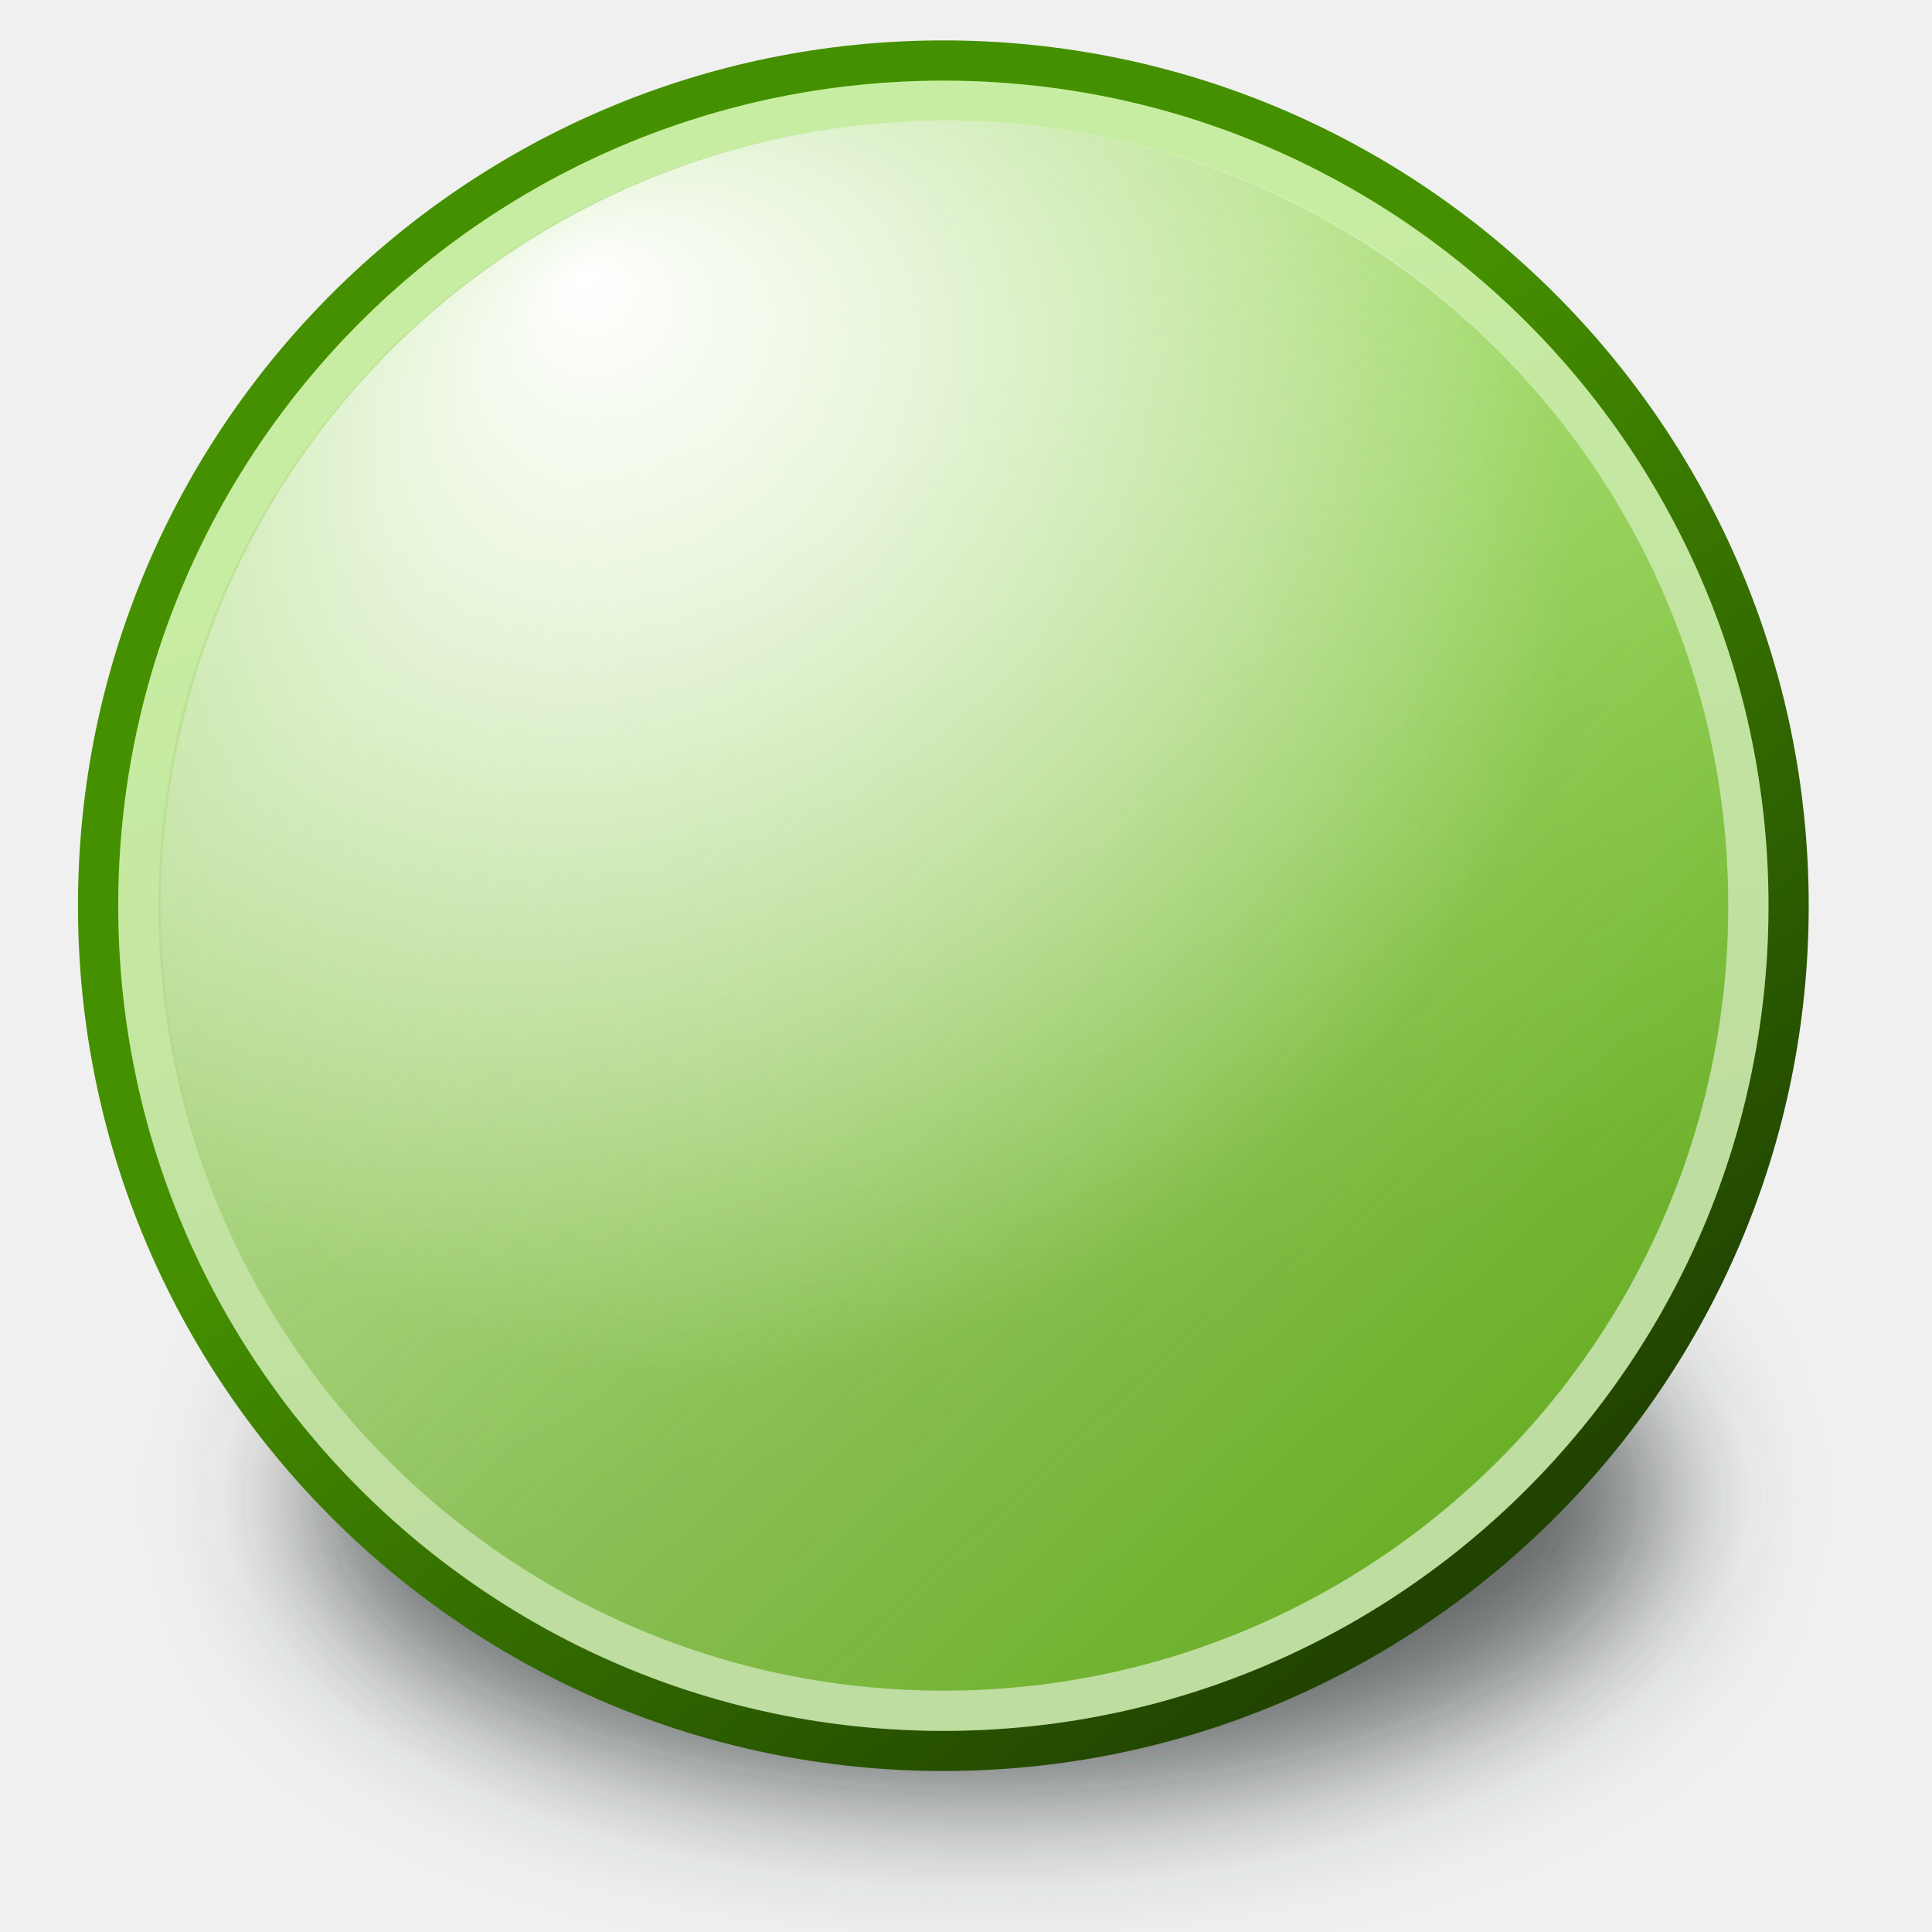
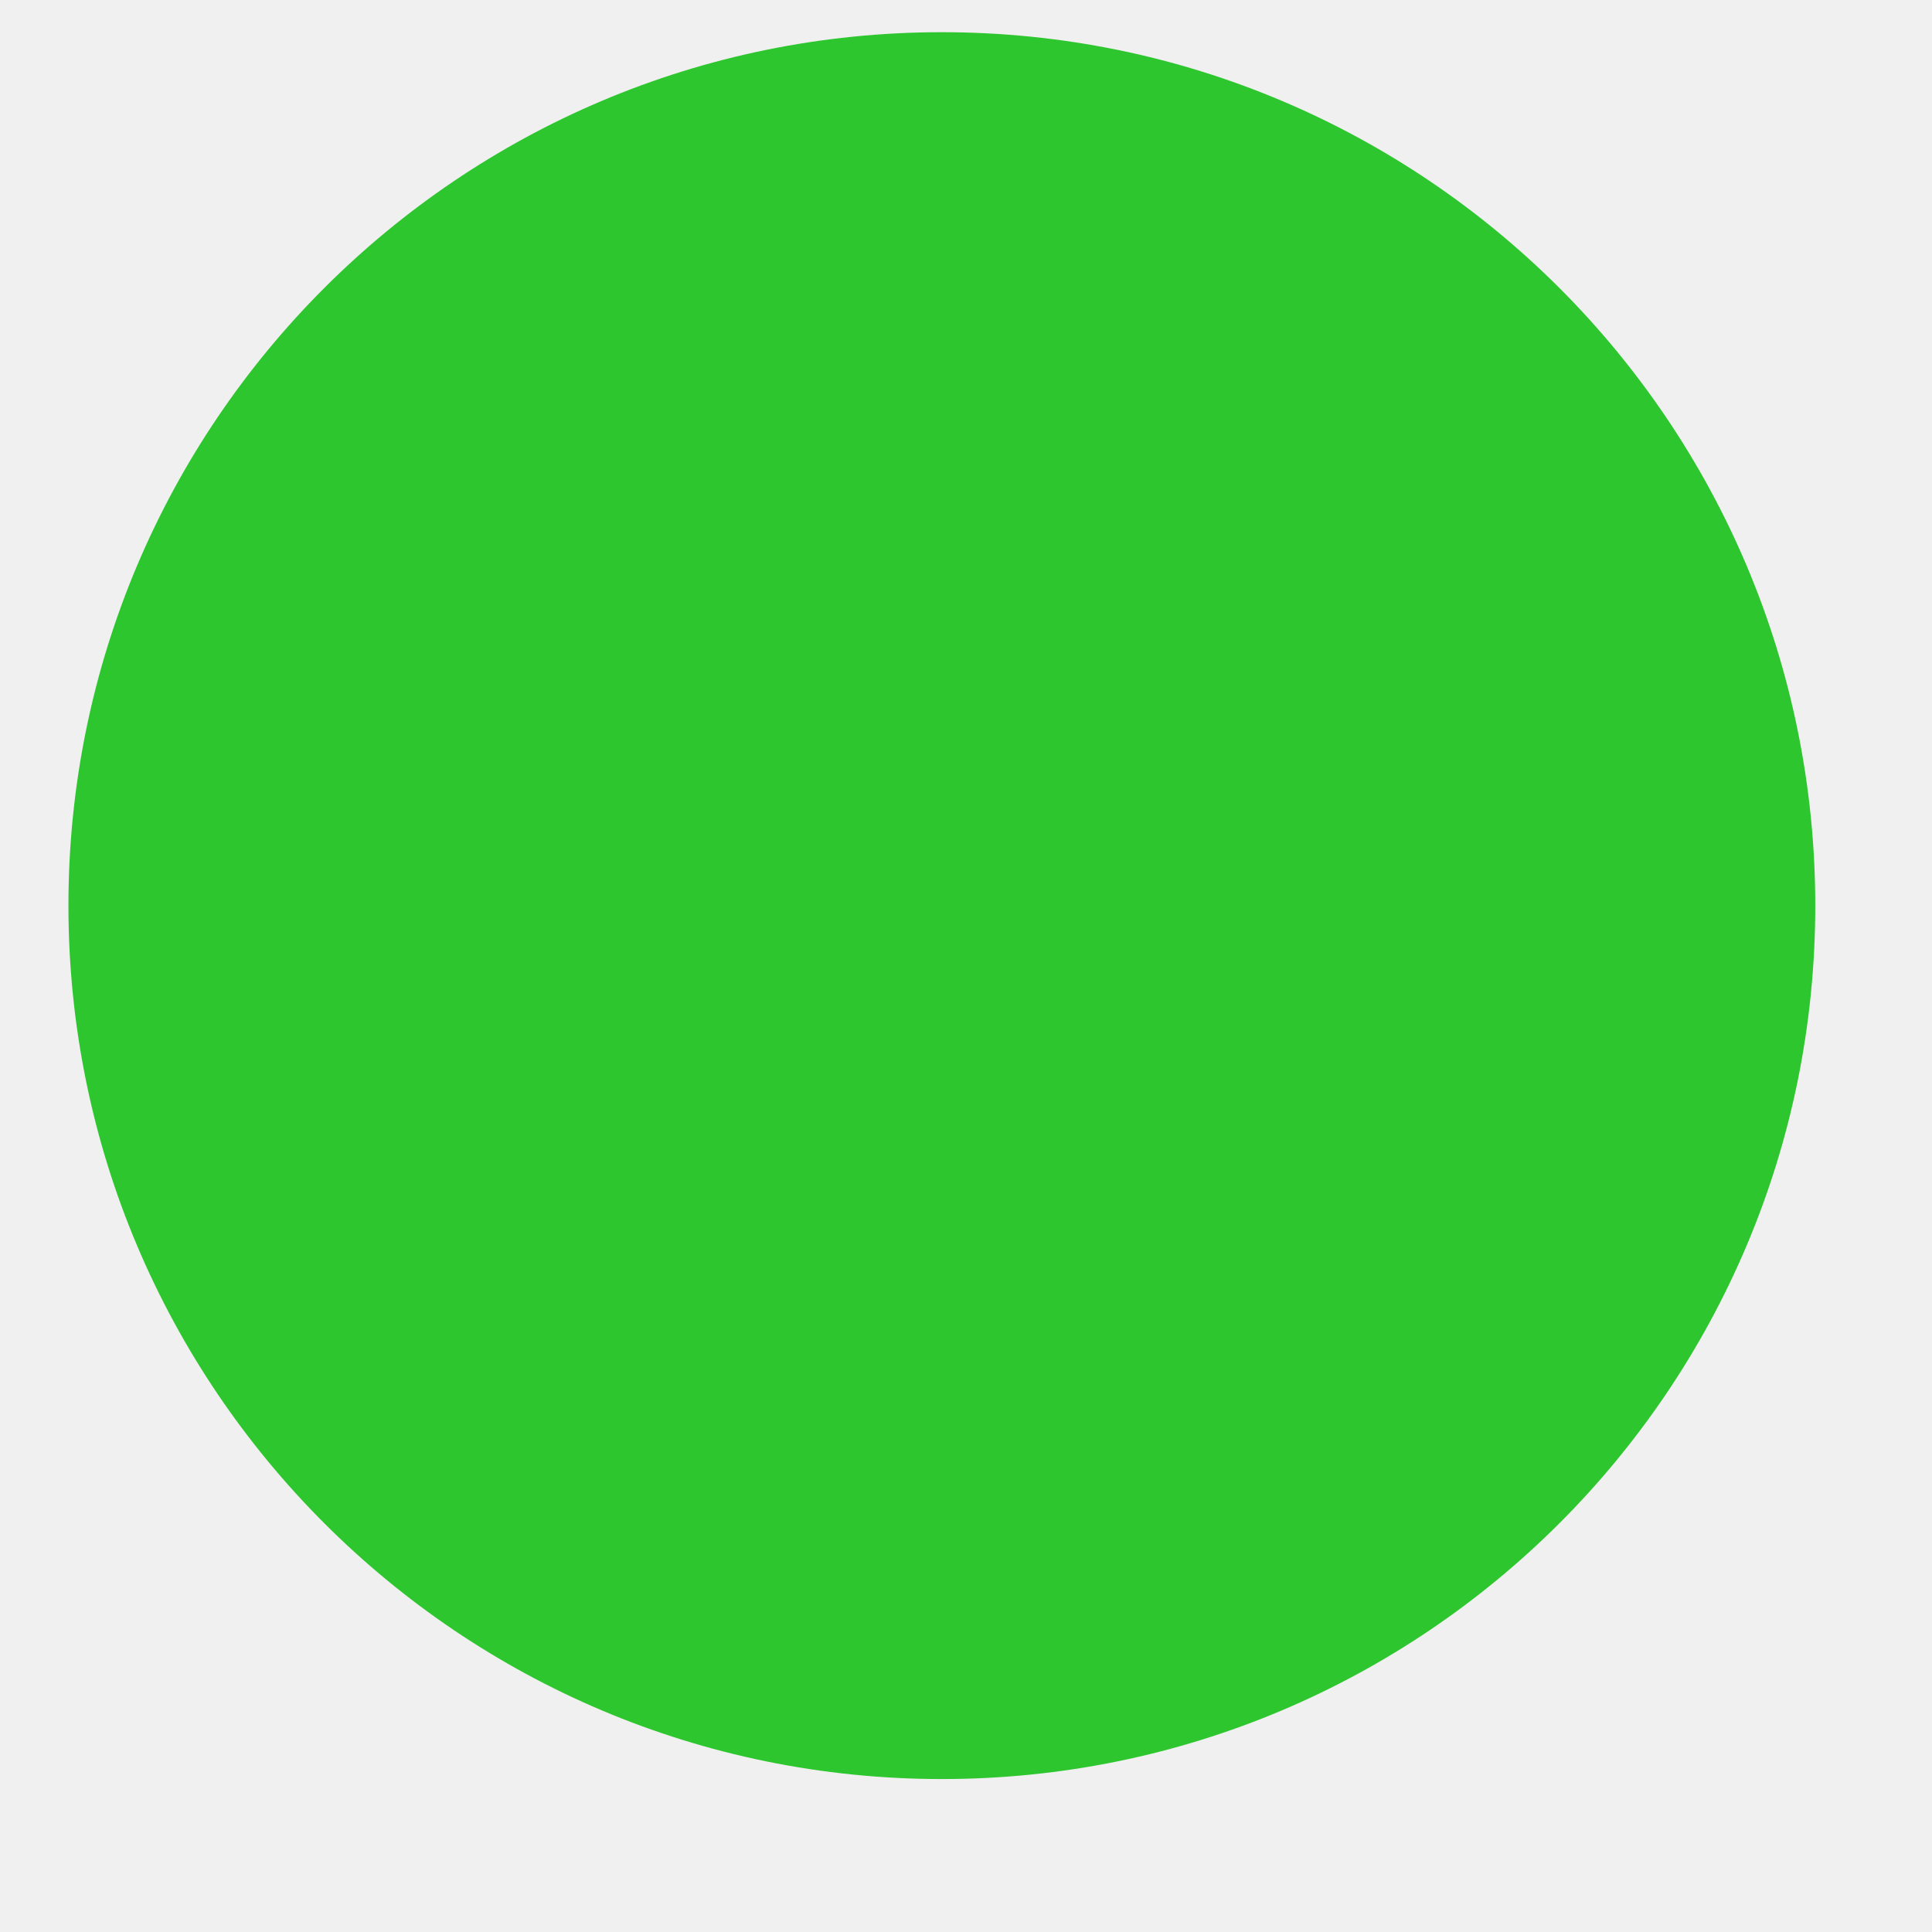
- <svg xmlns="http://www.w3.org/2000/svg" xmlns:xlink="http://www.w3.org/1999/xlink" width="48" height="48" version="1.0">
-   <defs>
-     <linearGradient id="b">
-       <stop offset="0" stop-color="#459000" />
-       <stop offset="1" stop-color="#204300" />
-     </linearGradient>
-     <linearGradient id="d">
-       <stop offset="0" stop-color="#fff" />
-       <stop offset="1" stop-color="#fff" stop-opacity="0" />
-     </linearGradient>
-     <linearGradient id="a">
-       <stop offset="0" stop-color="#73d216" />
-       <stop offset="1" stop-color="#5ca911" />
-     </linearGradient>
-     <linearGradient id="c">
-       <stop offset="0" stop-color="#eeeeec" />
-       <stop offset="1" stop-color="#eeeeec" stop-opacity="0" />
-     </linearGradient>
-     <linearGradient xlink:href="#a" id="f" gradientUnits="userSpaceOnUse" gradientTransform="matrix(1.50723 0 0 1.5071 -3.527 -3.982)" x1="6.878" y1="11.789" x2="12.233" y2="27.778" />
-     <linearGradient xlink:href="#b" id="g" gradientUnits="userSpaceOnUse" gradientTransform="matrix(1.50723 0 0 1.5071 -3.527 -3.982)" x1="15.893" y1="15.214" x2="26.534" y2="28.579" />
-     <linearGradient xlink:href="#c" id="h" gradientUnits="userSpaceOnUse" gradientTransform="matrix(1.43546 0 0 1.43546 -2.243 -2.721)" x1="11.128" y1="10.823" x2="30.341" y2="31.325" />
-     <radialGradient xlink:href="#d" id="i" gradientUnits="userSpaceOnUse" gradientTransform="matrix(1.02344 0 0 .88709 -.271 .706)" cx="11.736" cy="7.369" fx="11.801" fy="1.173" r="9.975" />
-     <filter id="e" x="-.129" width="1.259" y="-.296" height="1.591">
-       <feGaussianBlur stdDeviation=".863" />
-     </filter>
-   </defs>
-   <path d="M52 144.5c0 1.932-3.584 3.5-8 3.5s-8-1.568-8-3.5 3.584-3.5 8-3.5 8 1.568 8 3.5z" transform="matrix(2.1 0 0 2.09981 -67.912 -266.223)" opacity=".75" fill="#2e3436" fill-rule="evenodd" filter="url(#e)" enable-background="new" />
-   <path d="M44.437 22.502c0 11.59-9.408 20.998-21 20.998s-21-9.407-21-20.998c0-11.591 9.408-20.998 21-20.998s21 9.407 21 20.998z" fill="url(#f)" fill-rule="evenodd" stroke="url(#g)" enable-background="new" />
-   <path d="M43.438 22.504c0 11.04-8.96 20-20 20s-20-8.96-20-20 8.96-20 20-20 20 8.96 20 20z" opacity=".6" fill="url(#h)" fill-rule="evenodd" stroke="#fff" enable-background="new" />
-   <path transform="scale(1.95483) rotate(-30 12.896 10.845)" d="M21.781 10.983a9.975 9.975 0 11-19.95 0 9.975 9.975 0 1119.95 0z" fill="url(#i)" enable-background="new" />
+ <svg xmlns="http://www.w3.org/2000/svg" version="1.1" id="Layer_1" x="0px" y="0px" viewBox="0 0 48 48" style="enable-background:new 0 0 48 48;" xml:space="preserve">
+   <style type="text/css">
+ 	.st0{fill:#2DC62E;}
+ </style>
+   <circle class="st0" cx="23.4" cy="22.5" r="21.7" />
</svg>
